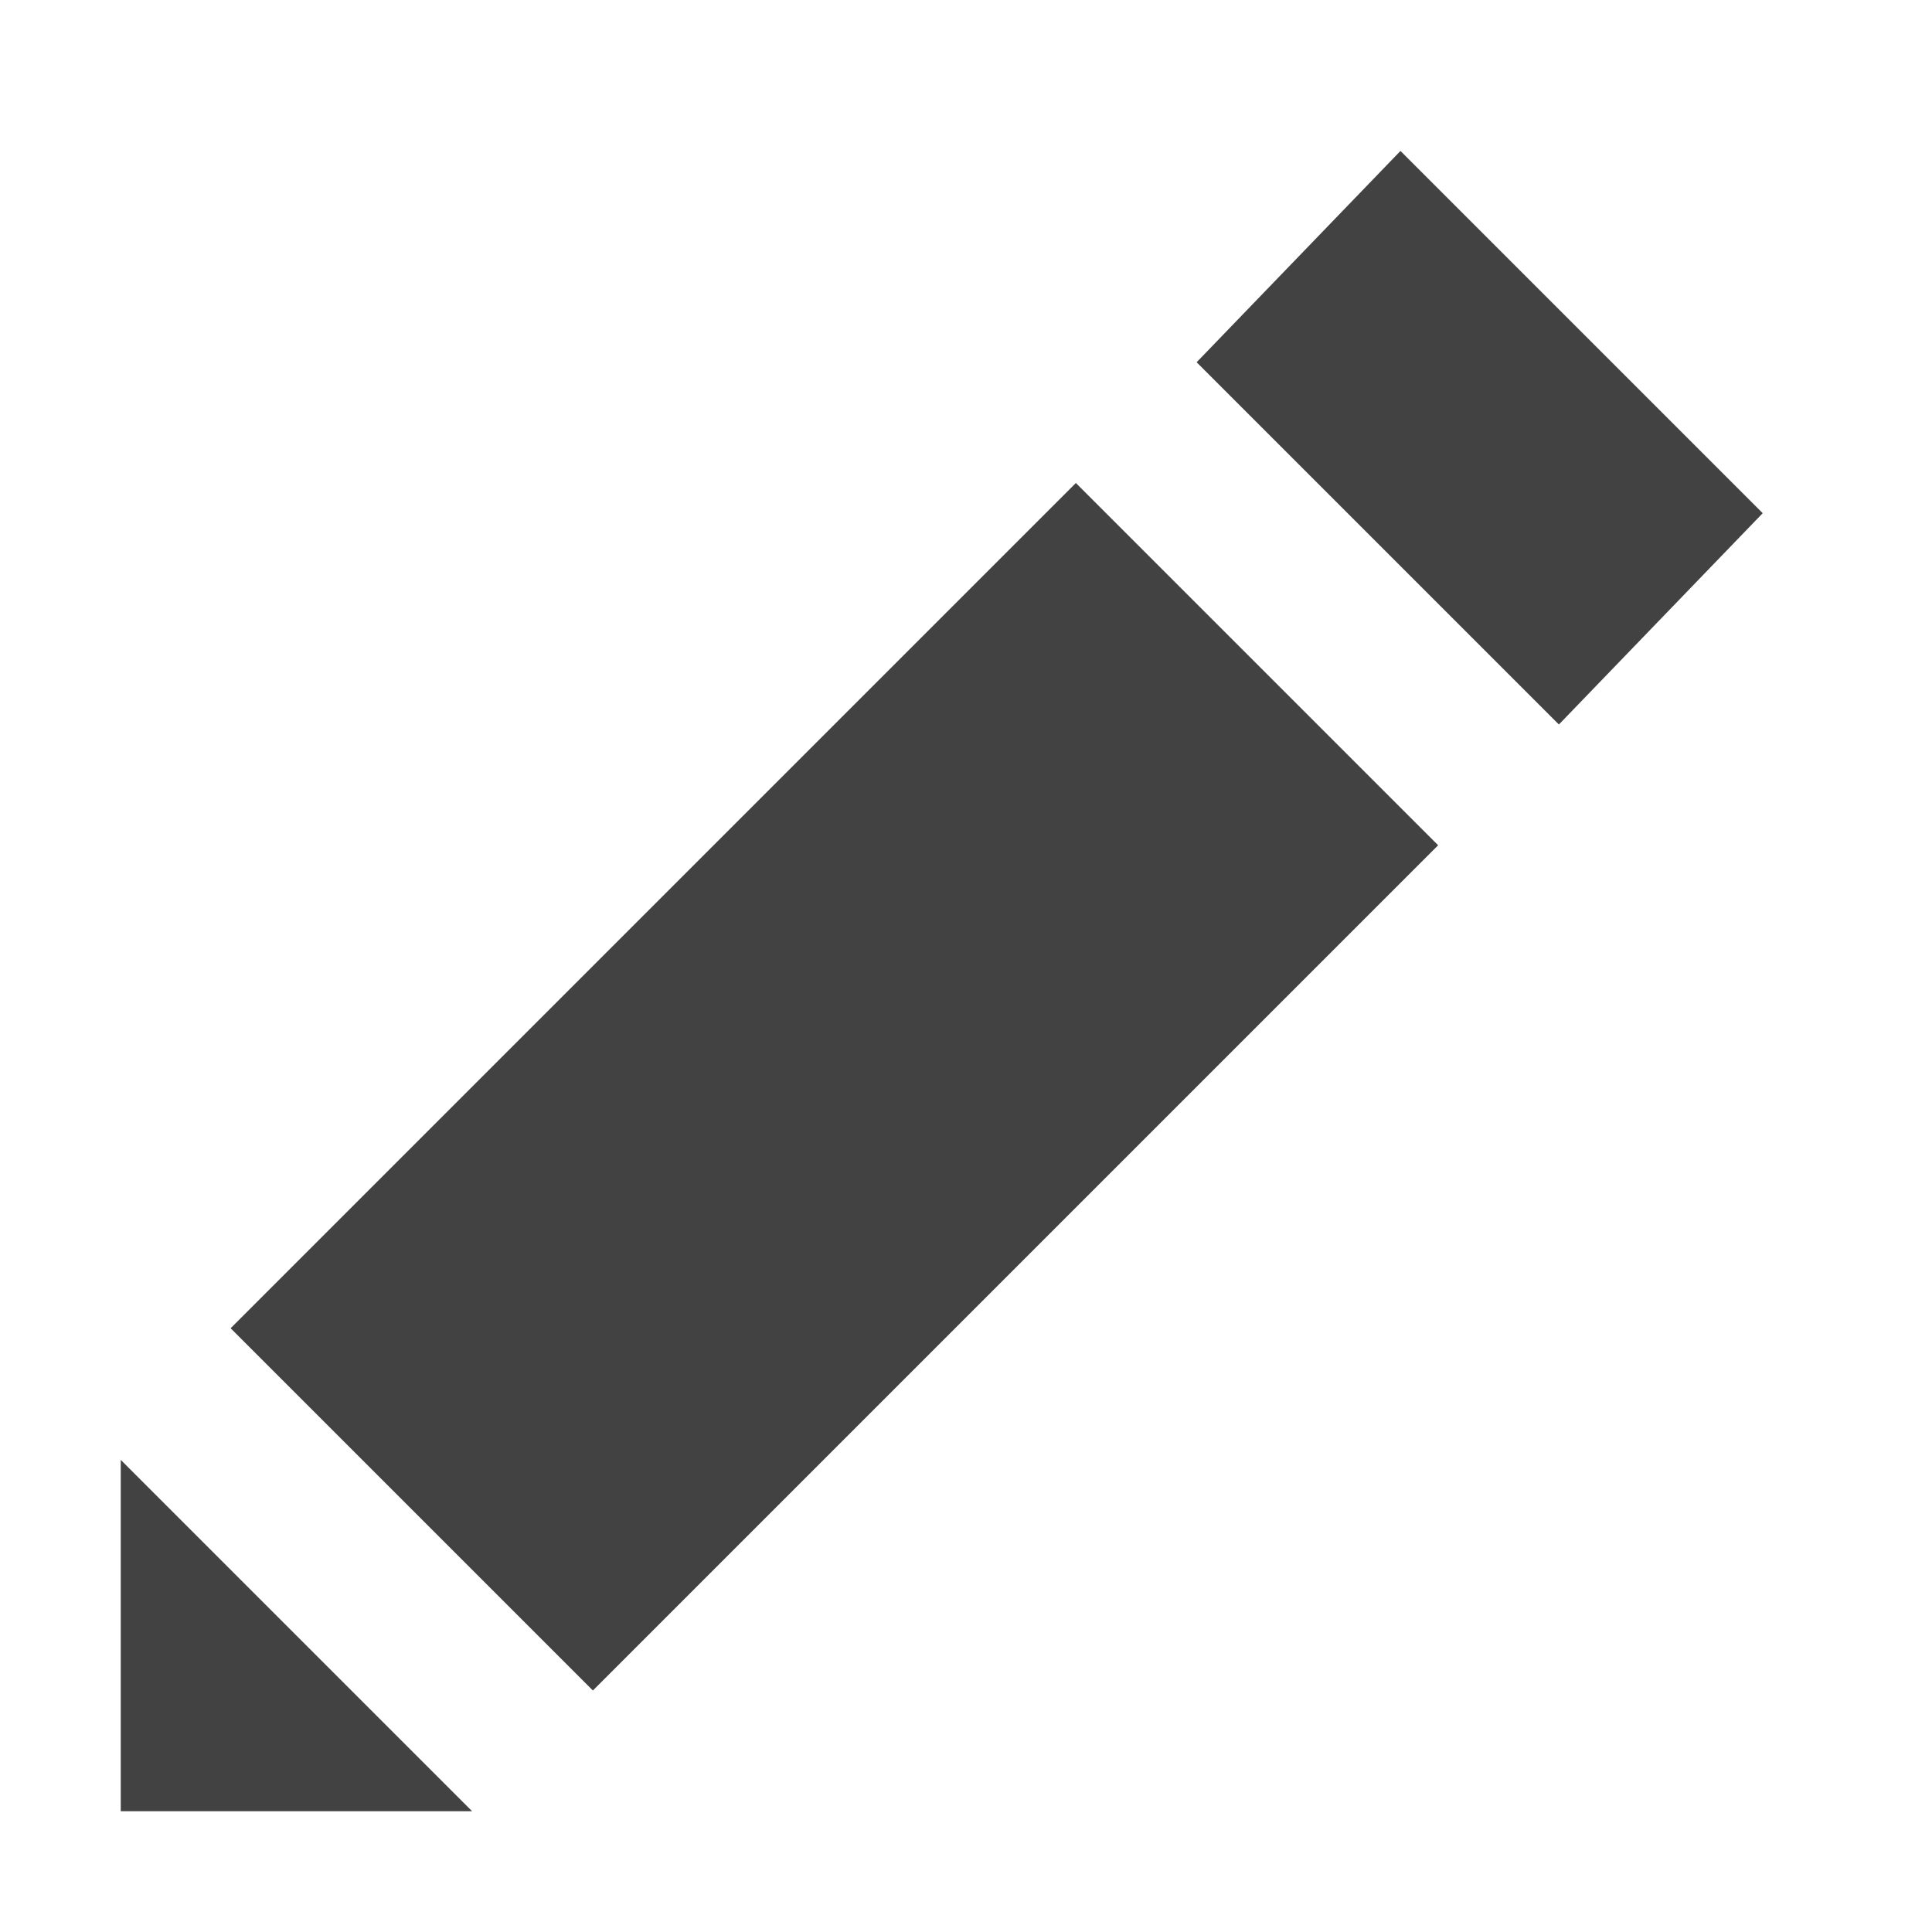
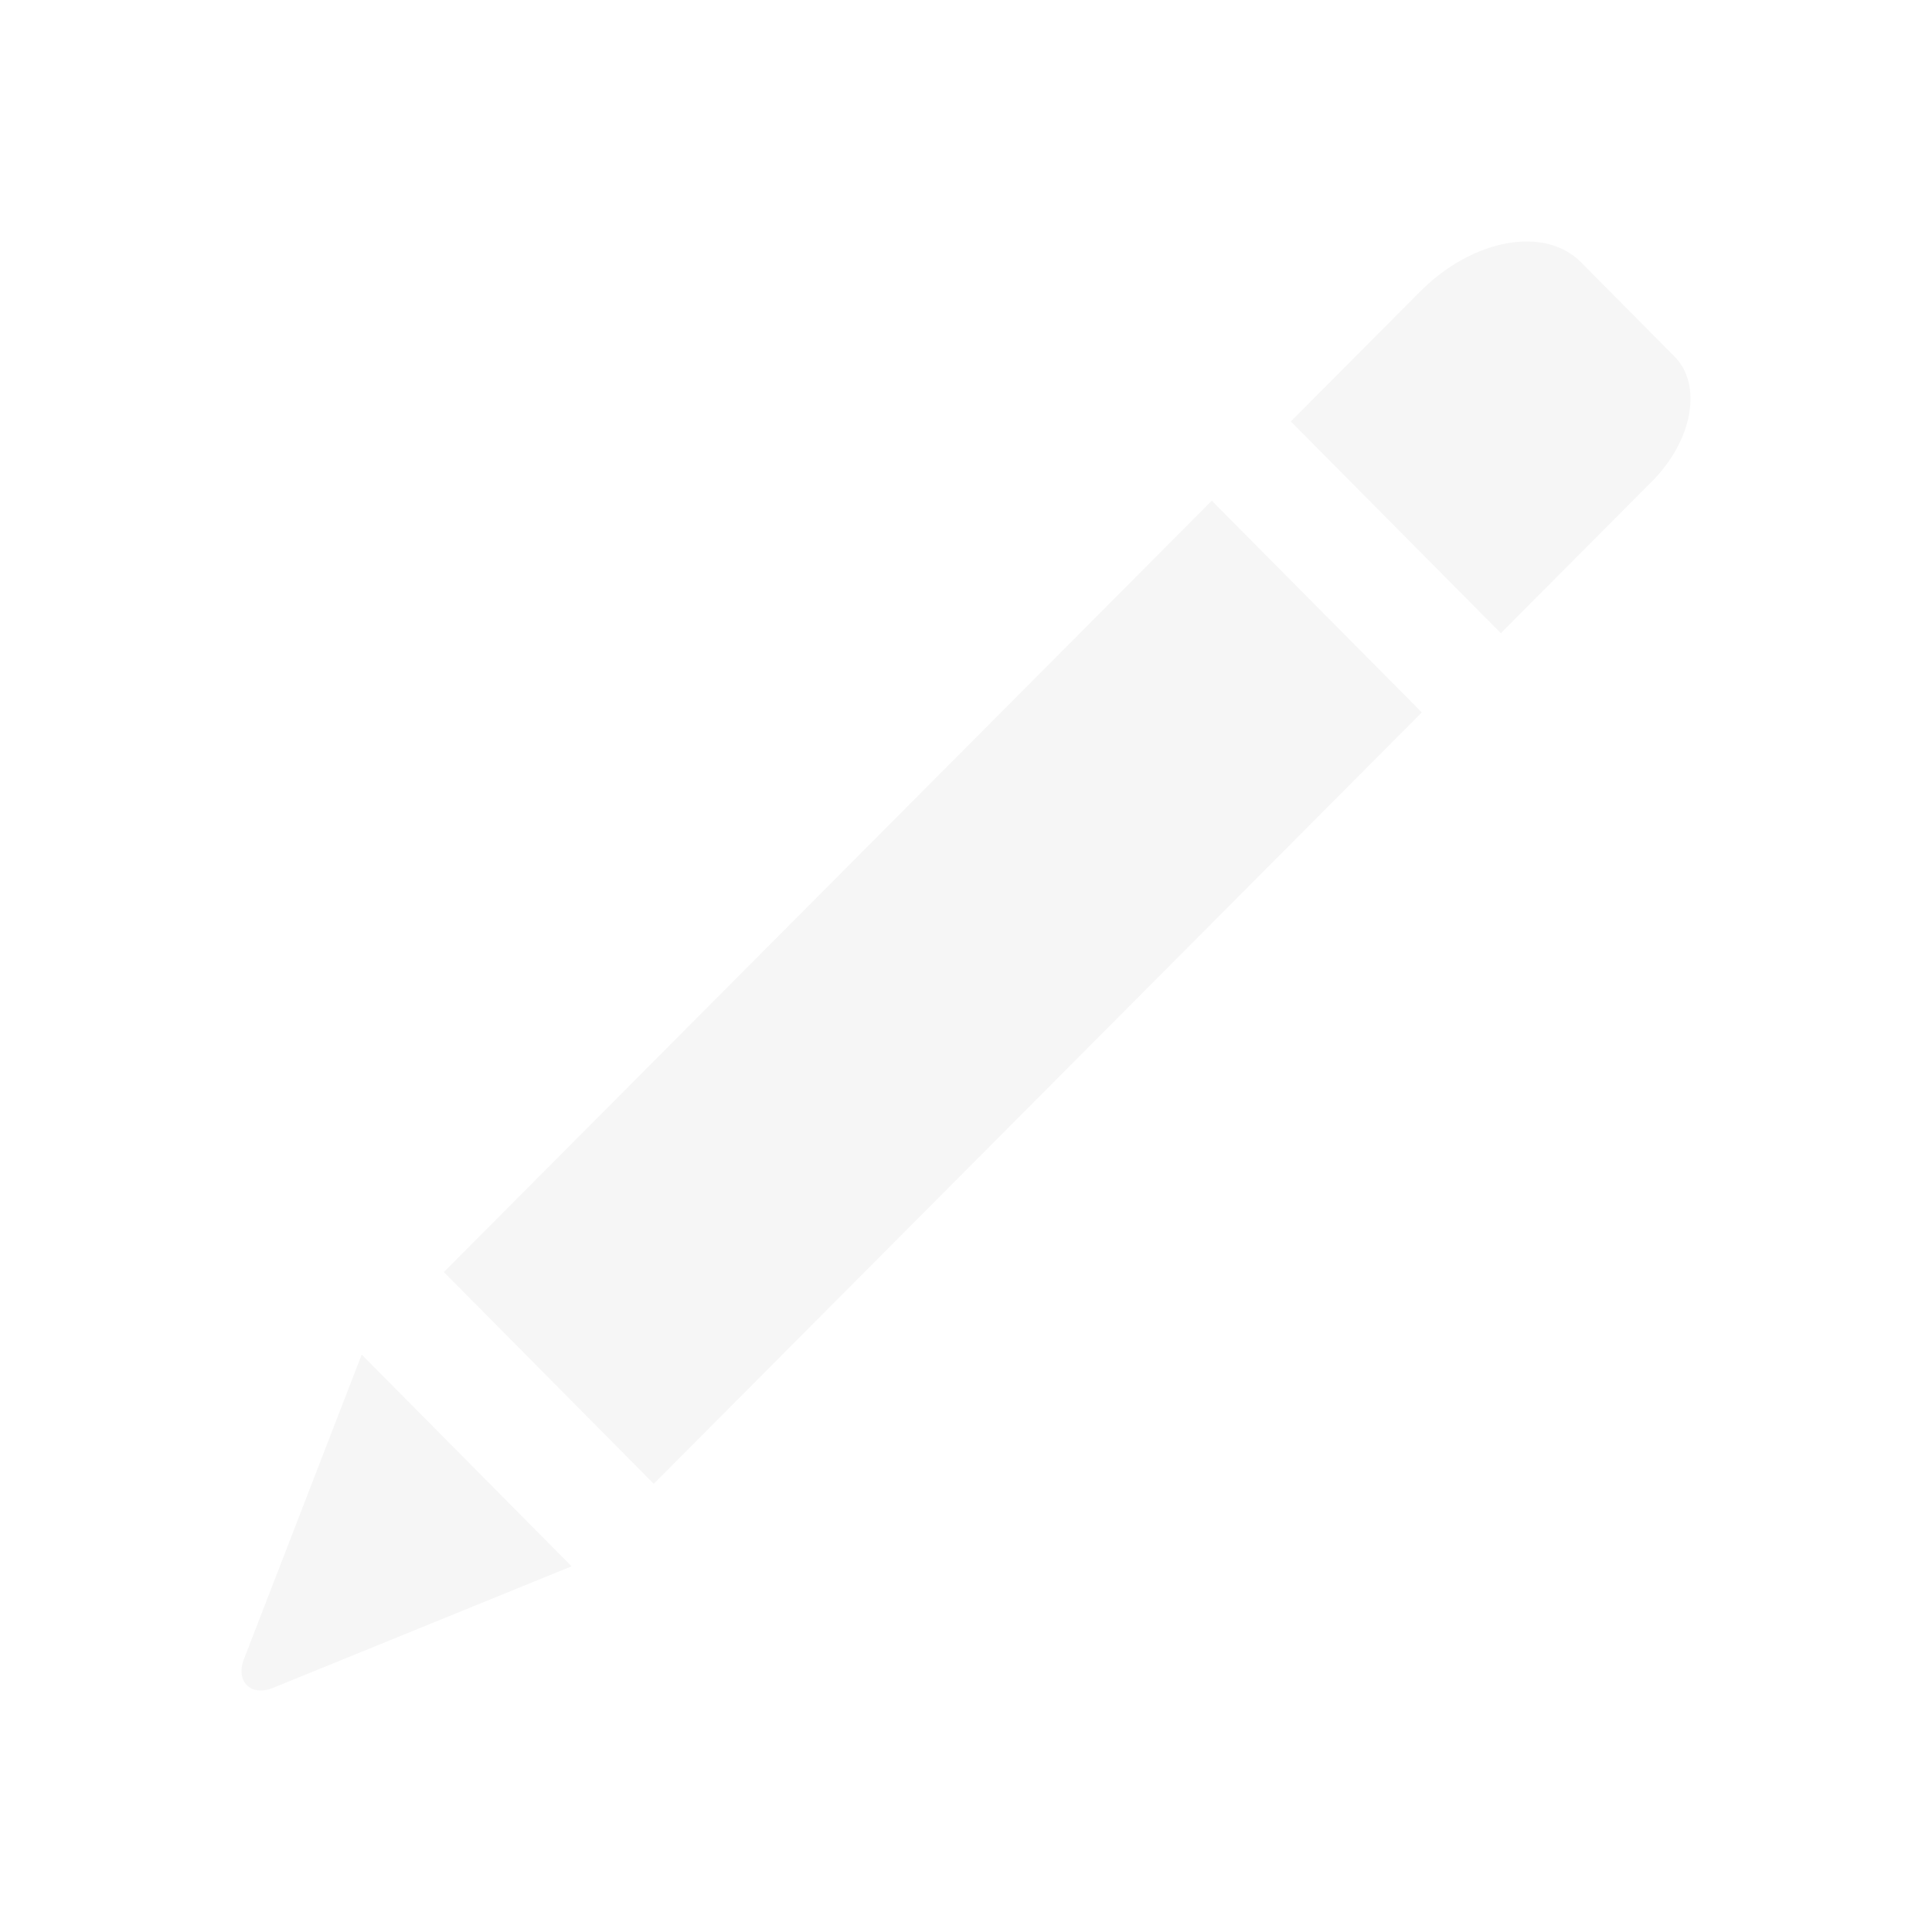
- <svg xmlns="http://www.w3.org/2000/svg" width="16" height="16">
-   <style type="text/css">.icon-canvas-transparent{opacity:0;fill:#F6F6F6;} .icon-vs-out{fill:#F6F6F6;} .icon-vs-bg{fill:#424242;}</style>
-   <path class="icon-canvas-transparent" d="M16 16h-16v-16h16v16z" id="canvas" />
-   <path class="icon-vs-out" d="M16 4.28l-11.673 11.72h-4.327v-4.406l11.477-11.594h.308l4.215 4.237v.043z" id="outline" style="display: none;" />
-   <path class="icon-vs-bg" d="M14.598 4.25l-1.688 1.75-3-3 1.688-1.75 3 3zm-5.688-.25l-7 7 3 3 7-7-3-3zm-7.91 8.09v2.91h2.91l-2.91-2.91z" id="iconBg" />
+ <svg xmlns="http://www.w3.org/2000/svg" xml:space="preserve" viewBox="0 0 16 16" height="16" width="16" y="0px" x="0px" id="Capa_1" version="1.1">
+   <defs id="defs39" />
+   <g transform="matrix(0.01976168,-0.00358054,-0.00359478,0.01987659,3.856621,3.552701)" id="g4" style="fill:#f6f6f6;fill-opacity:1">
+     <path id="path2" d="M 328.883,89.125 436.473,196.714 164.133,469.054 56.604,361.465 Z M 518.113,63.177 470.132,15.196 c -18.543,-18.543 -48.653,-18.543 -67.259,0 l -45.961,45.961 107.59,107.59 53.611,-53.611 c 14.382,-14.383 14.382,-37.577 0,-51.959 z M 0.3,512.69 c -1.958,8.812 5.998,16.708 14.811,14.565 L 135.002,498.186 27.473,390.597 Z" style="fill:#f6f6f6;fill-opacity:1" />
+   </g>
+   <g transform="translate(0,-512.899)" id="g6">
+ </g>
+   <g transform="translate(0,-512.899)" id="g8">
+ </g>
+   <g transform="translate(0,-512.899)" id="g10">
+ </g>
+   <g transform="translate(0,-512.899)" id="g12">
+ </g>
+   <g transform="translate(0,-512.899)" id="g14">
+ </g>
+   <g transform="translate(0,-512.899)" id="g16">
+ </g>
+   <g transform="translate(0,-512.899)" id="g18">
+ </g>
+   <g transform="translate(0,-512.899)" id="g20">
+ </g>
+   <g transform="translate(0,-512.899)" id="g22">
+ </g>
+   <g transform="translate(0,-512.899)" id="g24">
+ </g>
+   <g transform="translate(0,-512.899)" id="g26">
+ </g>
+   <g transform="translate(0,-512.899)" id="g28">
+ </g>
+   <g transform="translate(0,-512.899)" id="g30">
+ </g>
+   <g transform="translate(0,-512.899)" id="g32">
+ </g>
+   <g transform="translate(0,-512.899)" id="g34">
+ </g>
</svg>
